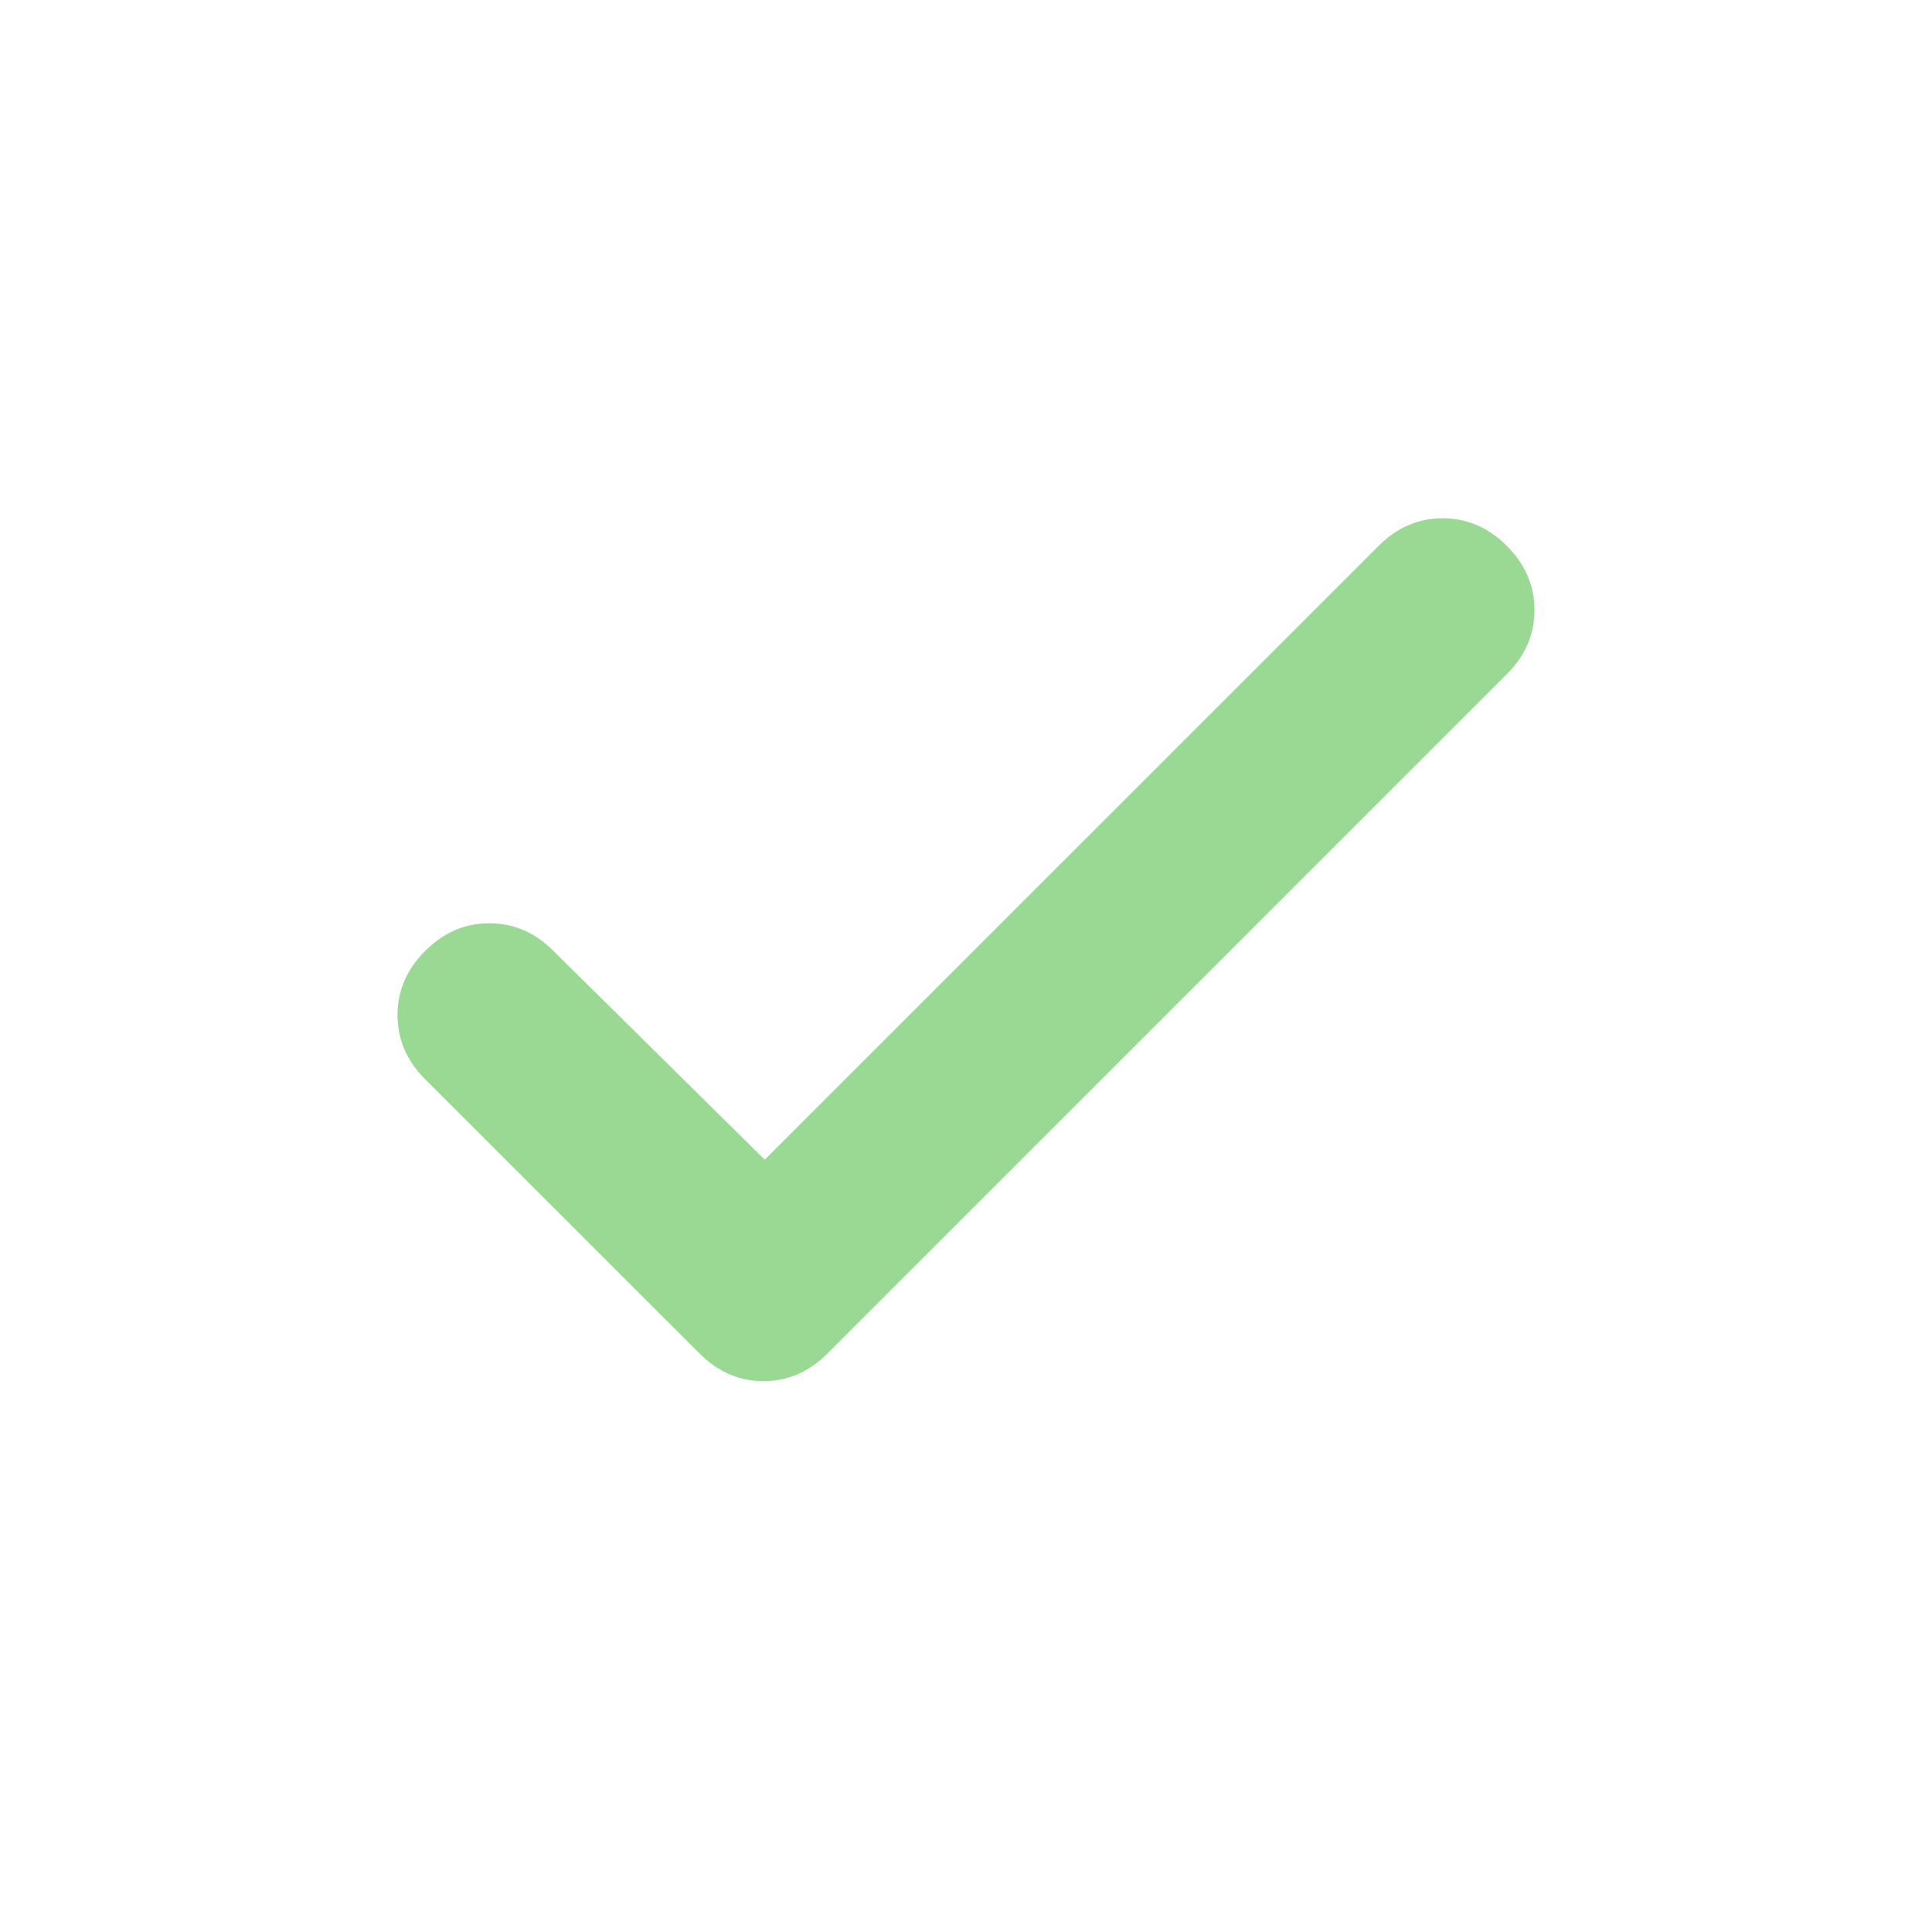
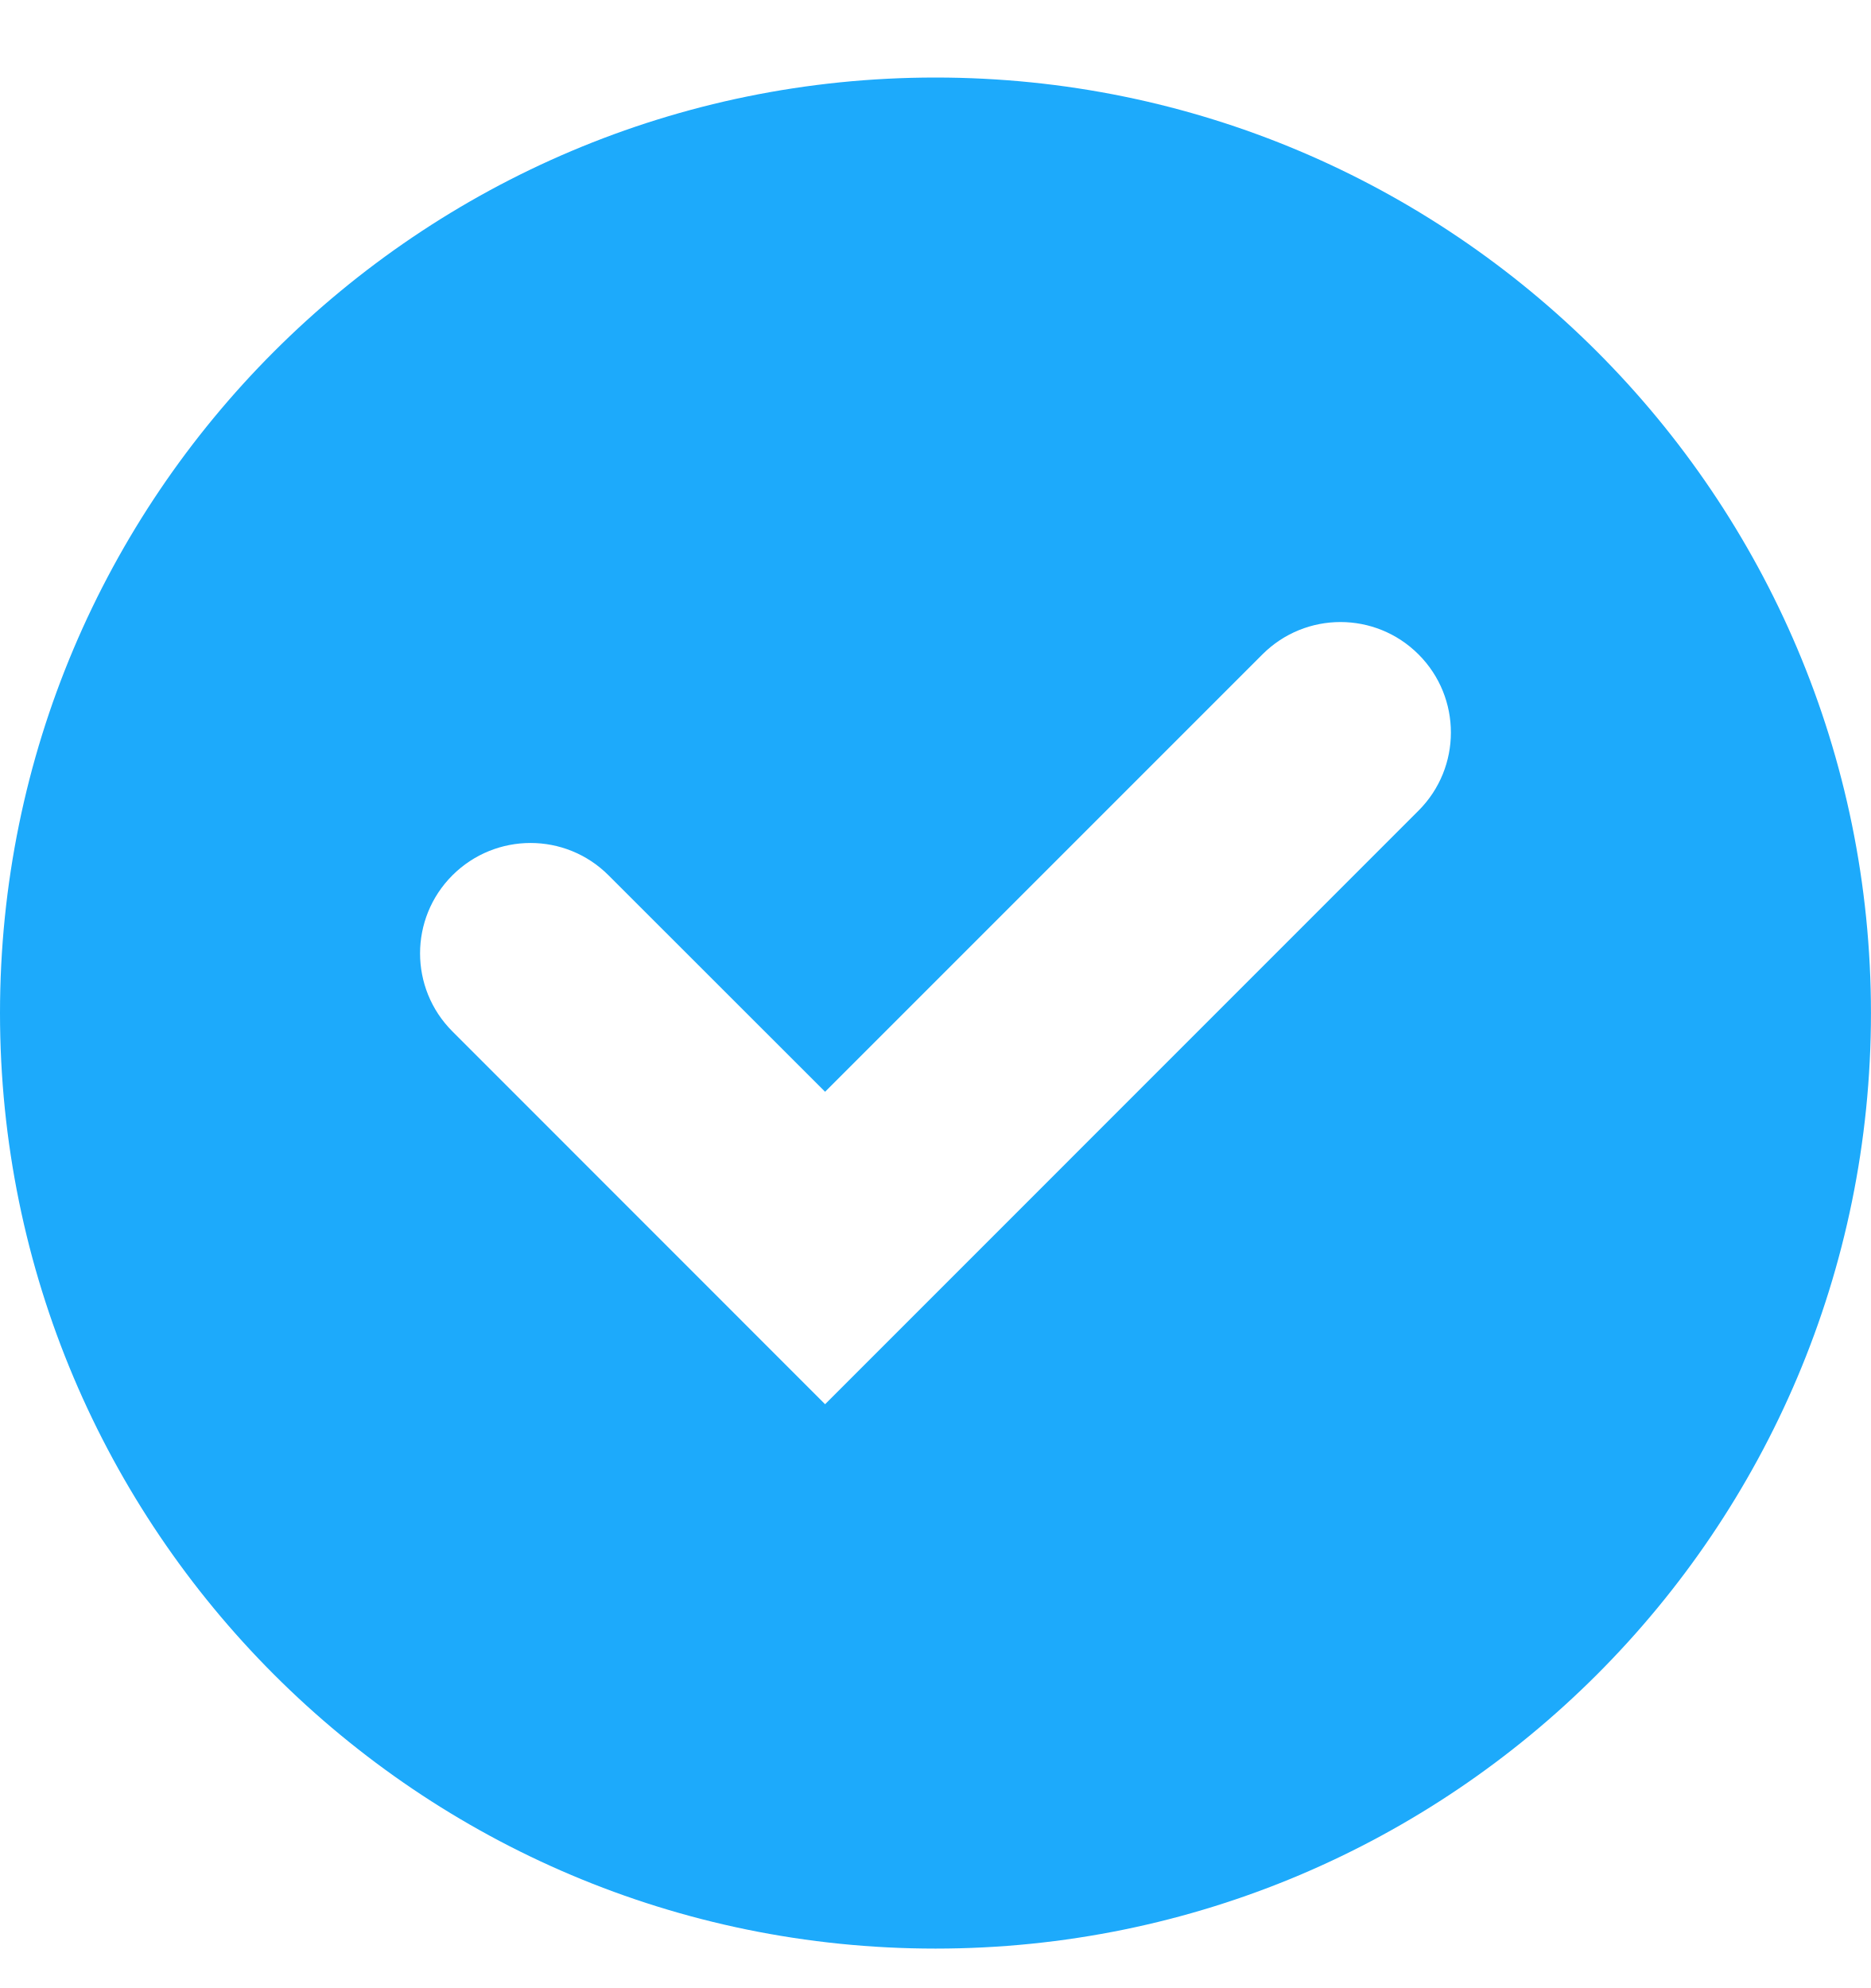
- <svg xmlns="http://www.w3.org/2000/svg" width="16" height="16" viewBox="0 0 16 16" fill="none">
-   <path d="M6.333 9.604L11.417 4.521C11.569 4.368 11.746 4.292 11.948 4.292C12.149 4.292 12.326 4.368 12.479 4.521C12.632 4.674 12.708 4.851 12.708 5.052C12.708 5.253 12.632 5.431 12.479 5.583L6.854 11.208C6.701 11.361 6.524 11.438 6.323 11.438C6.122 11.438 5.944 11.361 5.792 11.208L3.521 8.938C3.368 8.785 3.292 8.608 3.292 8.406C3.292 8.205 3.368 8.028 3.521 7.875C3.674 7.722 3.851 7.646 4.052 7.646C4.253 7.646 4.431 7.722 4.583 7.875L6.333 9.604Z" fill="#9AD994" />
+ <svg xmlns="http://www.w3.org/2000/svg" width="16" height="17" viewBox="0 0 16 17" fill="none">
+   <path d="M8 0.663C12.418 0.663 16 4.245 16 8.663C16 13.081 12.418 16.663 8 16.663C3.582 16.663 0 13.081 0 8.663C0 4.245 3.582 0.663 8 0.663ZM12.131 5.596C11.762 5.227 11.165 5.227 10.796 5.596L7.056 9.336L5.204 7.485C4.835 7.116 4.238 7.117 3.869 7.485C3.5 7.854 3.5 8.451 3.869 8.82L7.056 12.008L12.131 6.932C12.5 6.563 12.5 5.965 12.131 5.596Z" fill="#1DAAFB" />
</svg>
